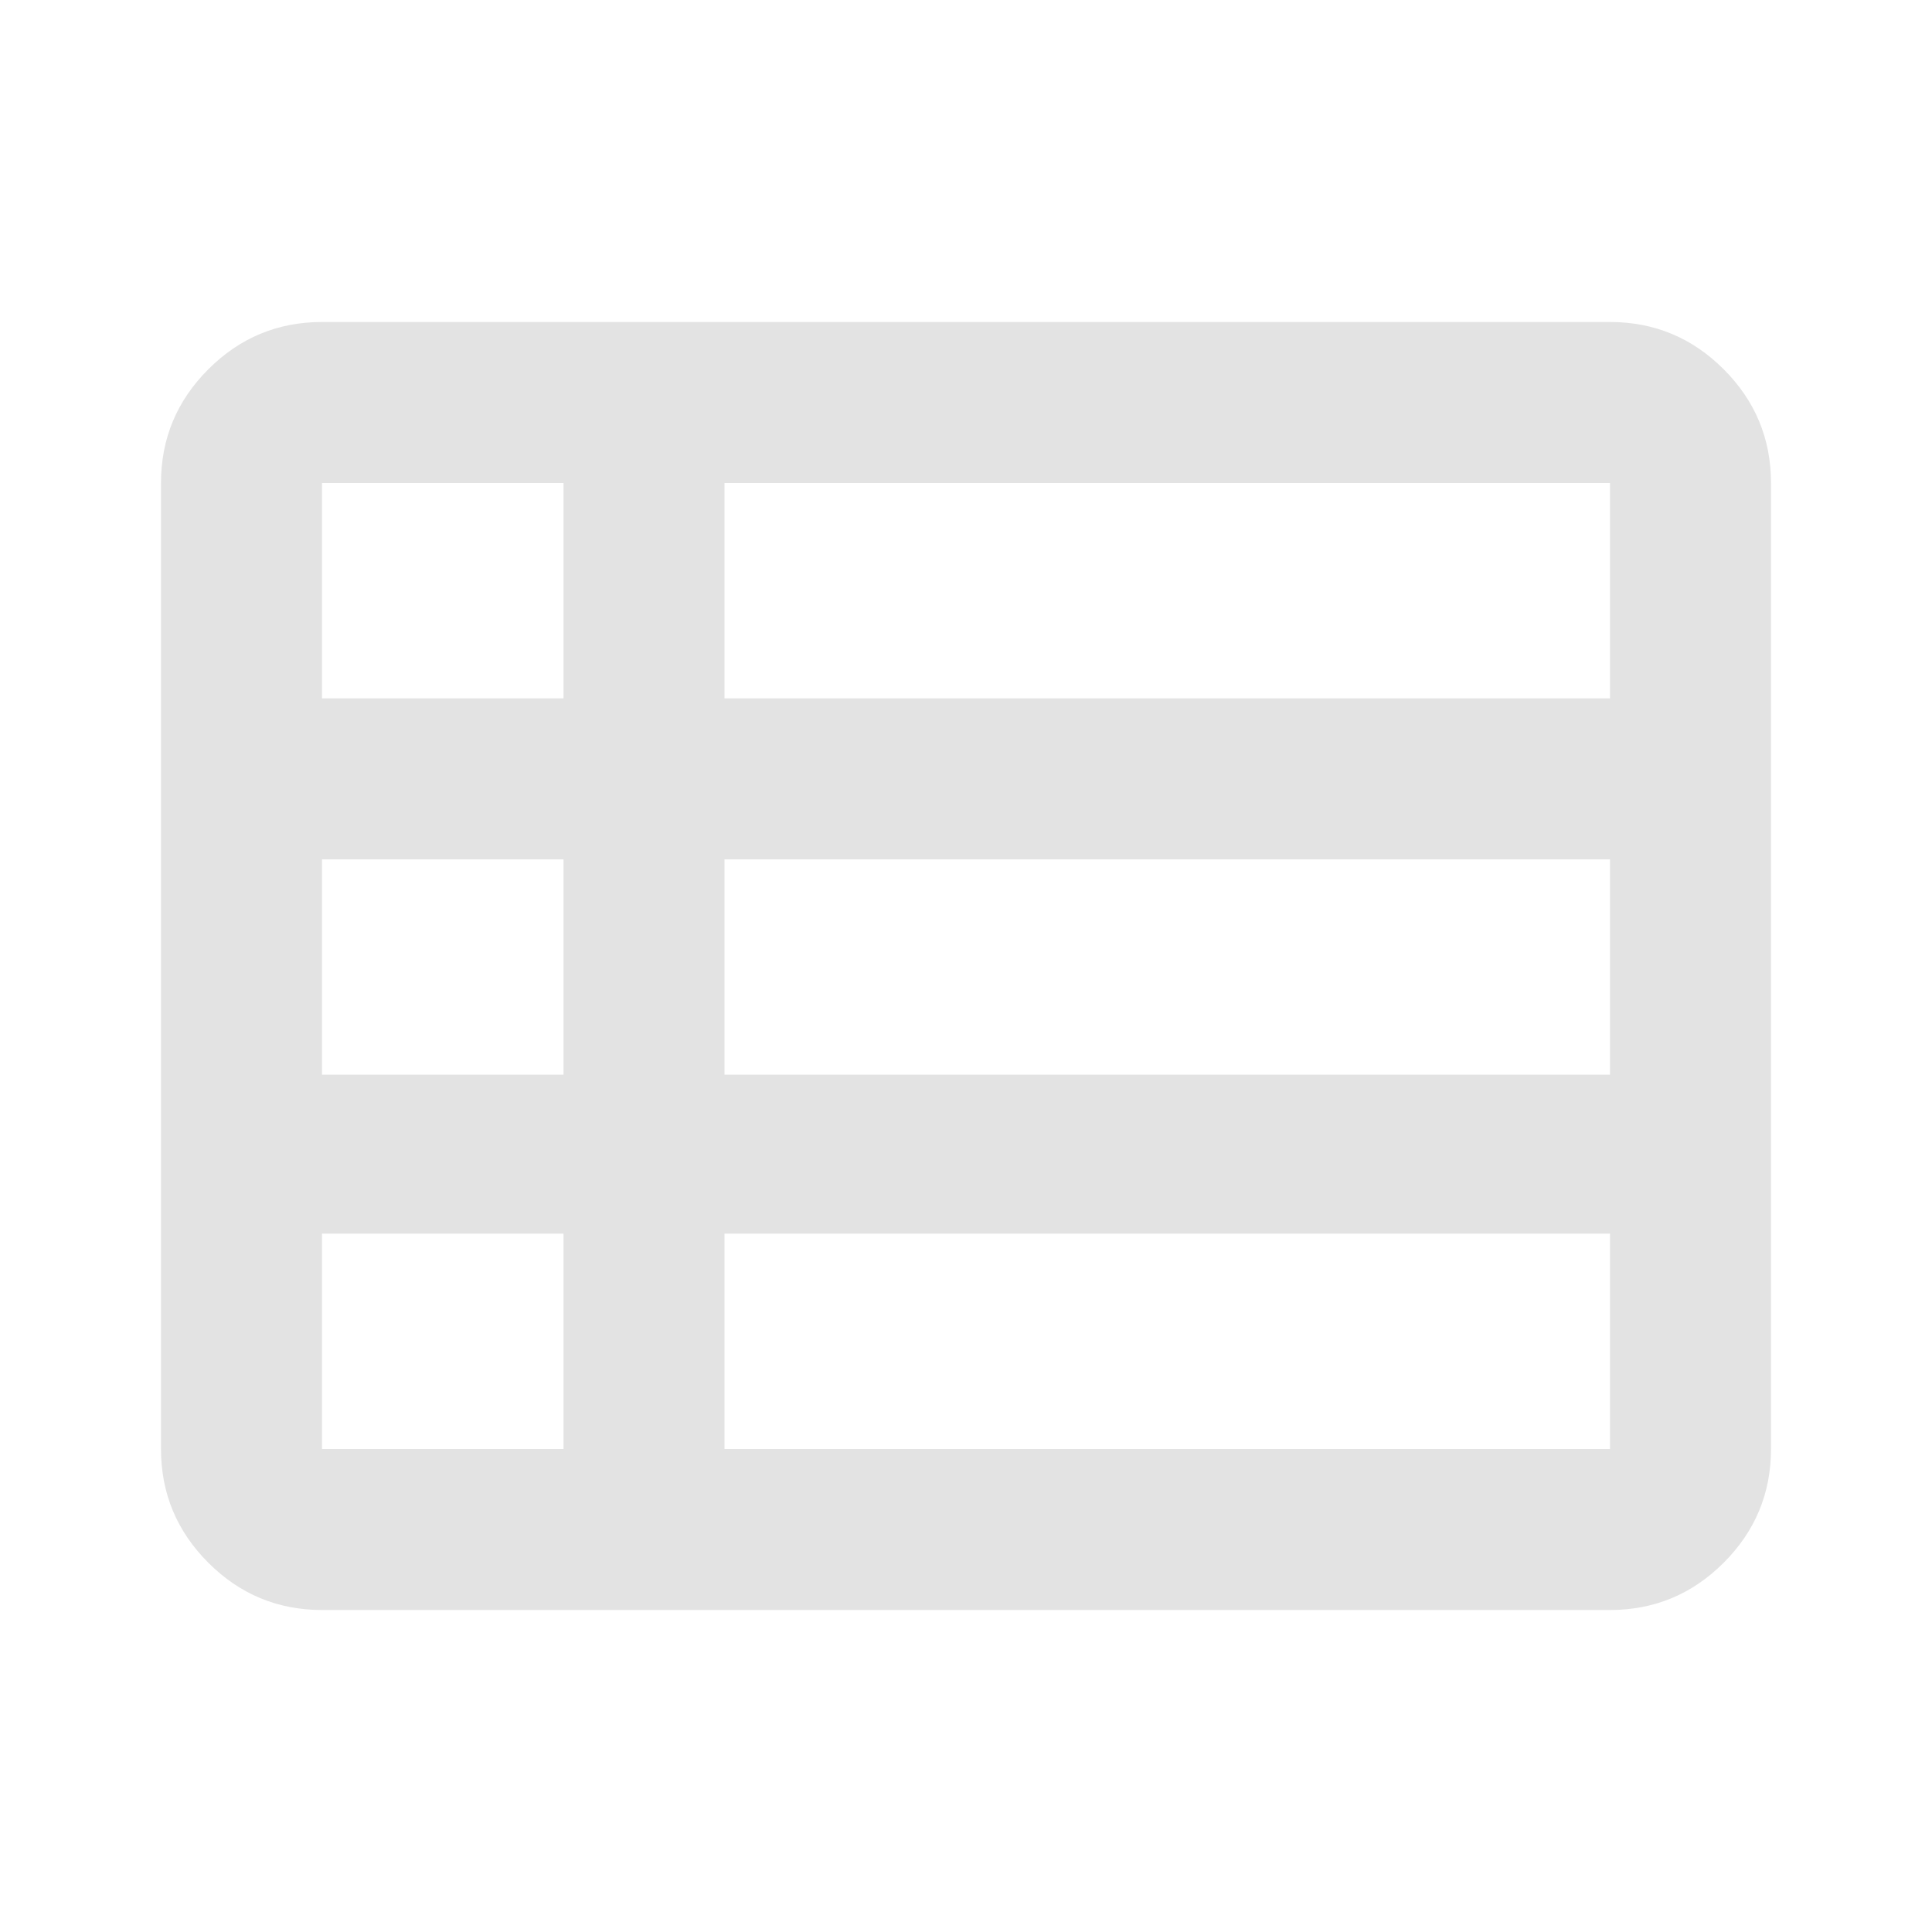
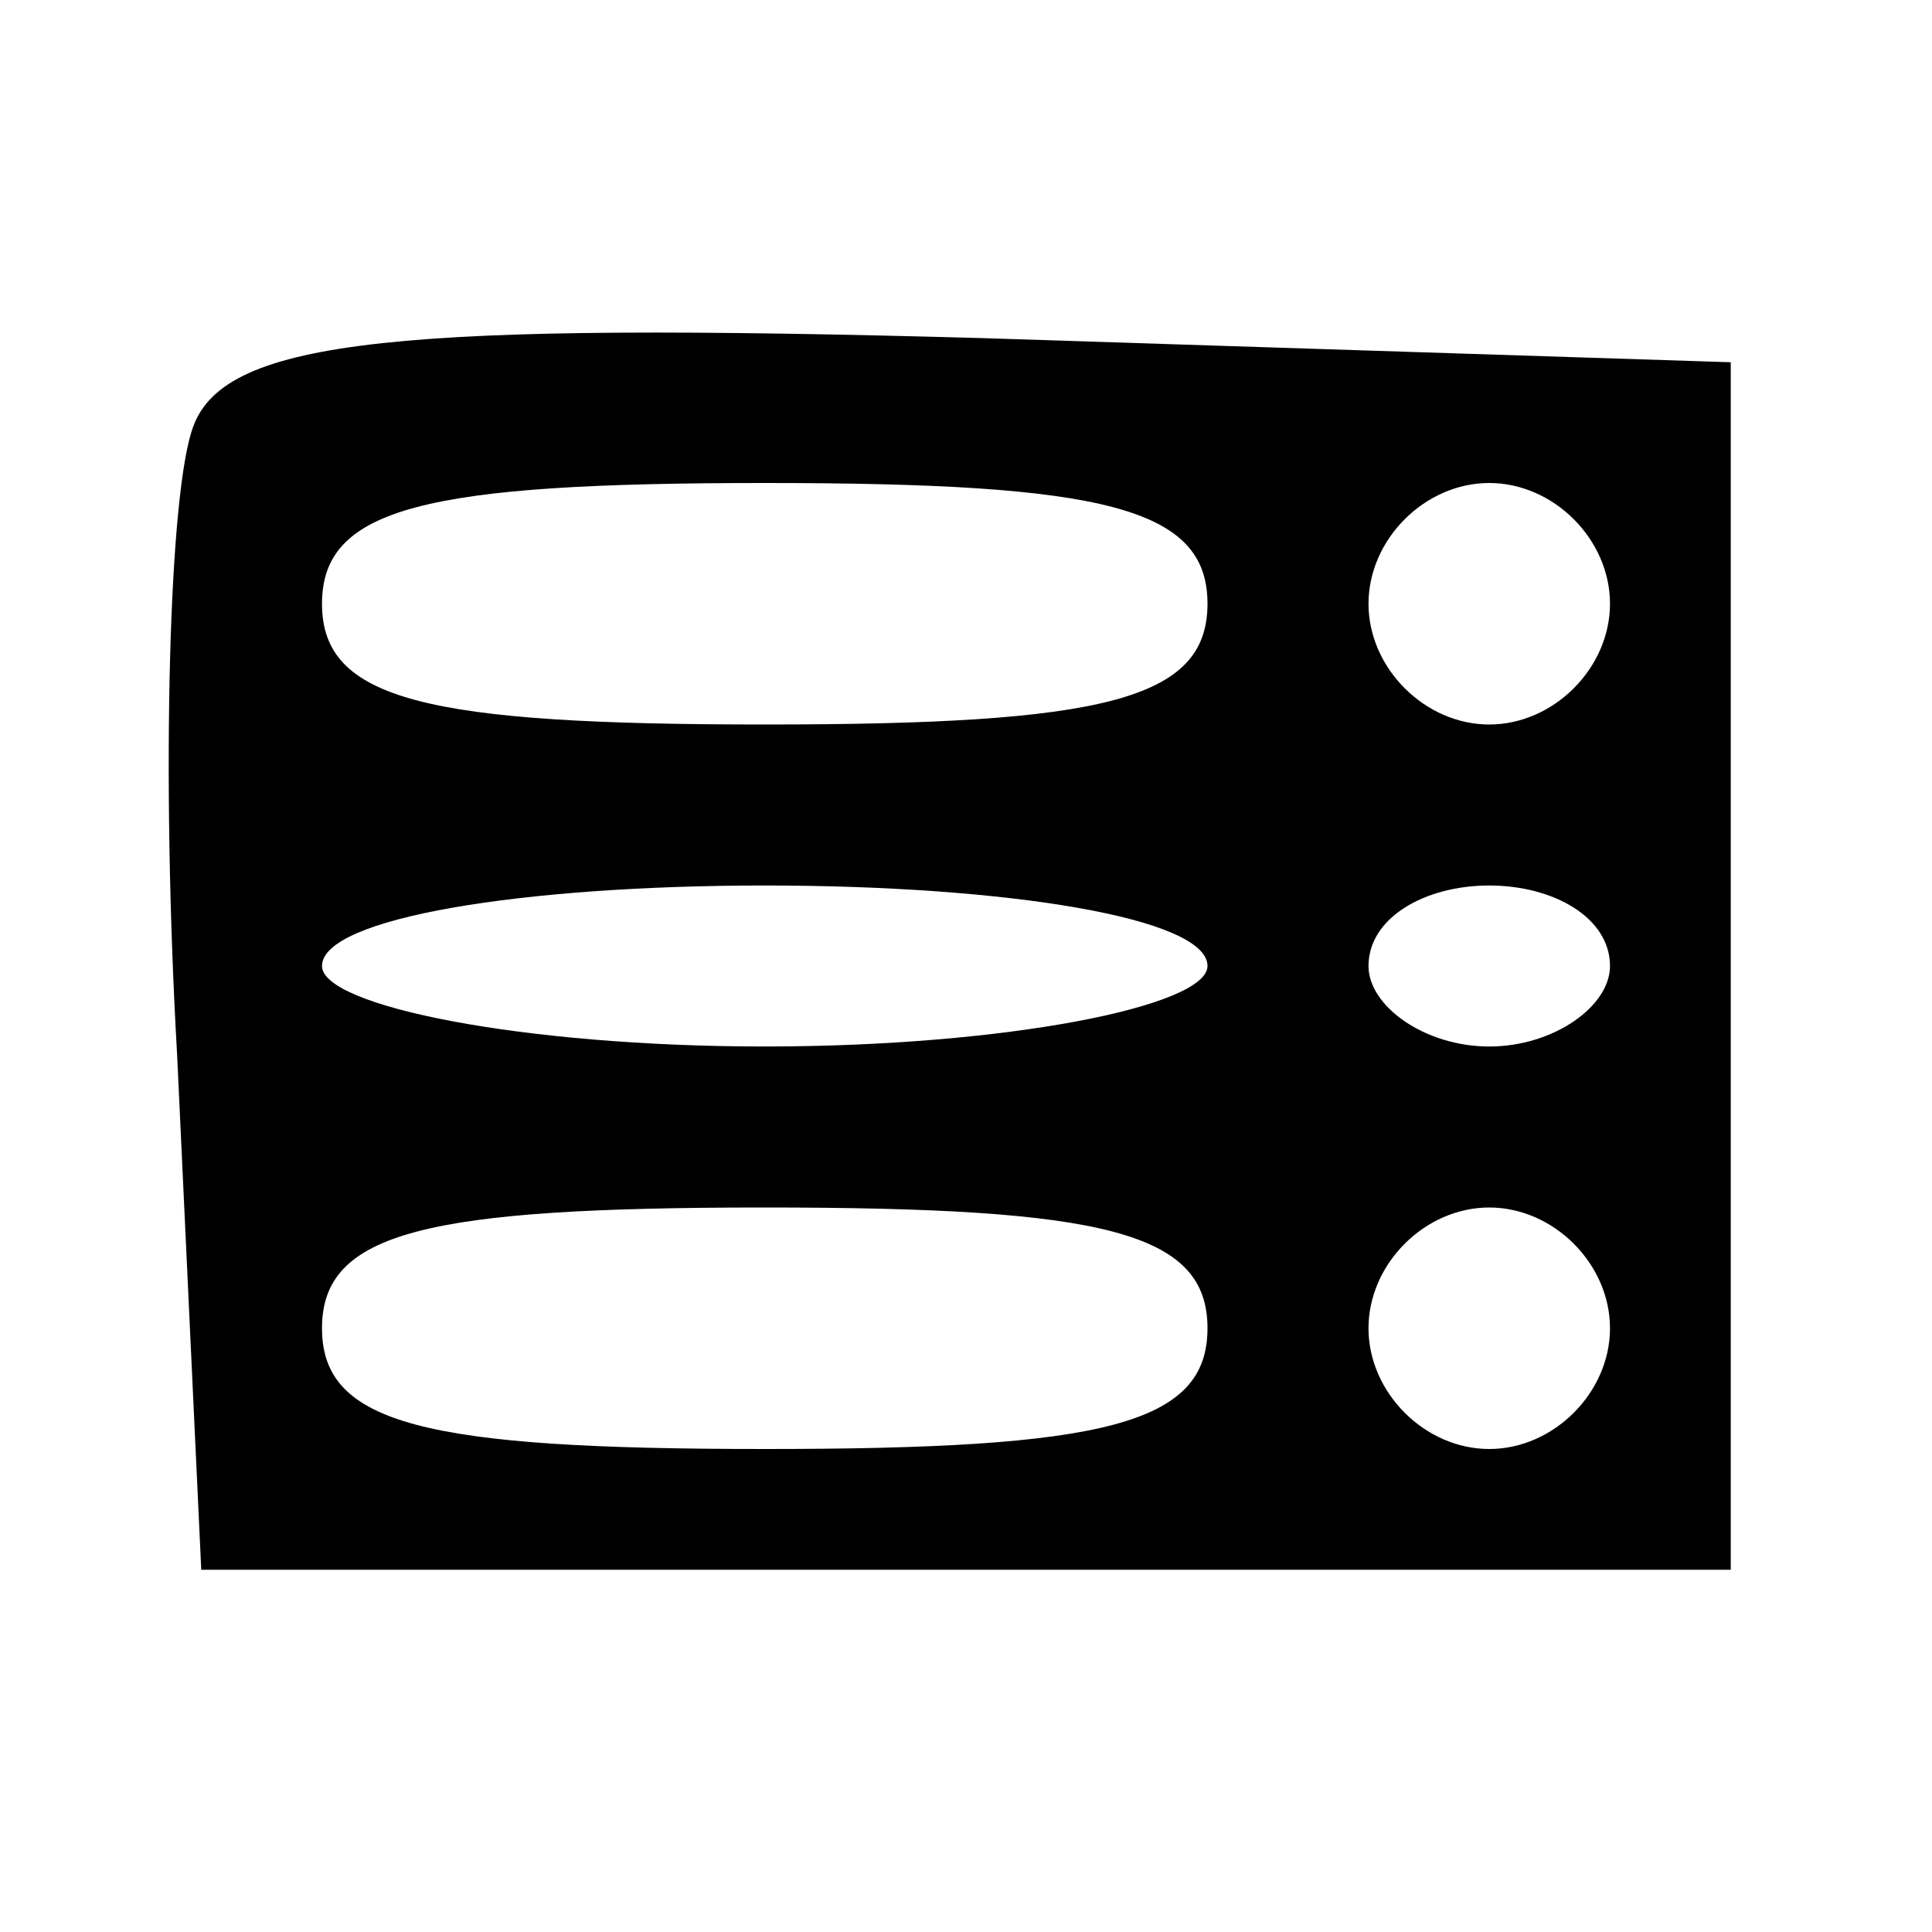
- <svg xmlns="http://www.w3.org/2000/svg" height="24px" viewBox="0 -960 960 960" width="24px" fill="#e3e3e3">
-   <path d="M360-240h440v-107H360v107ZM160-613h120v-107H160v107Zm0 187h120v-107H160v107Zm0 186h120v-107H160v107Zm200-186h440v-107H360v107Zm0-187h440v-107H360v107ZM160-160q-33 0-56.5-23.5T80-240v-480q0-33 23.5-56.5T160-800h640q33 0 56.5 23.5T880-720v480q0 33-23.5 56.5T800-160H160Z" />
+ <svg xmlns="http://www.w3.org/2000/svg" version="1.0" width="24pt" height="24pt" viewBox="0 0 24 24" preserveAspectRatio="xMidYMid meet">
+   <g transform="translate(0,24) scale(0.1,-0.1)" fill="#000000" stroke="none">
+     <path d="M24 187 c-3 -8 -4 -43 -2 -78 l3 -64 95 0 95 0 0 75 0 75 -93 3 c-72 2 -94 0 -98 -11z m126 -22 c0 -12 -13 -15 -55 -15 -42 0 -55 3 -55 15 0 12 13 15 55 15 42 0 55 -3 55 -15z m50 0 c0 -8 -7 -15 -15 -15 -8 0 -15 7 -15 15 0 8 7 15 15 15 8 0 15 -7 15 -15z m-50 -45 c0 -5 -25 -10 -55 -10 -30 0 -55 5 -55 10 0 6 25 10 55 10 30 0 55 -4 55 -10z m50 0 c0 -5 -7 -10 -15 -10 -8 0 -15 5 -15 10 0 6 7 10 15 10 8 0 15 -4 15 -10z m-50 -45 c0 -12 -13 -15 -55 -15 -42 0 -55 3 -55 15 0 12 13 15 55 15 42 0 55 -3 55 -15z m50 0 c0 -8 -7 -15 -15 -15 -8 0 -15 7 -15 15 0 8 7 15 15 15 8 0 15 -7 15 -15z" />
+   </g>
</svg>
